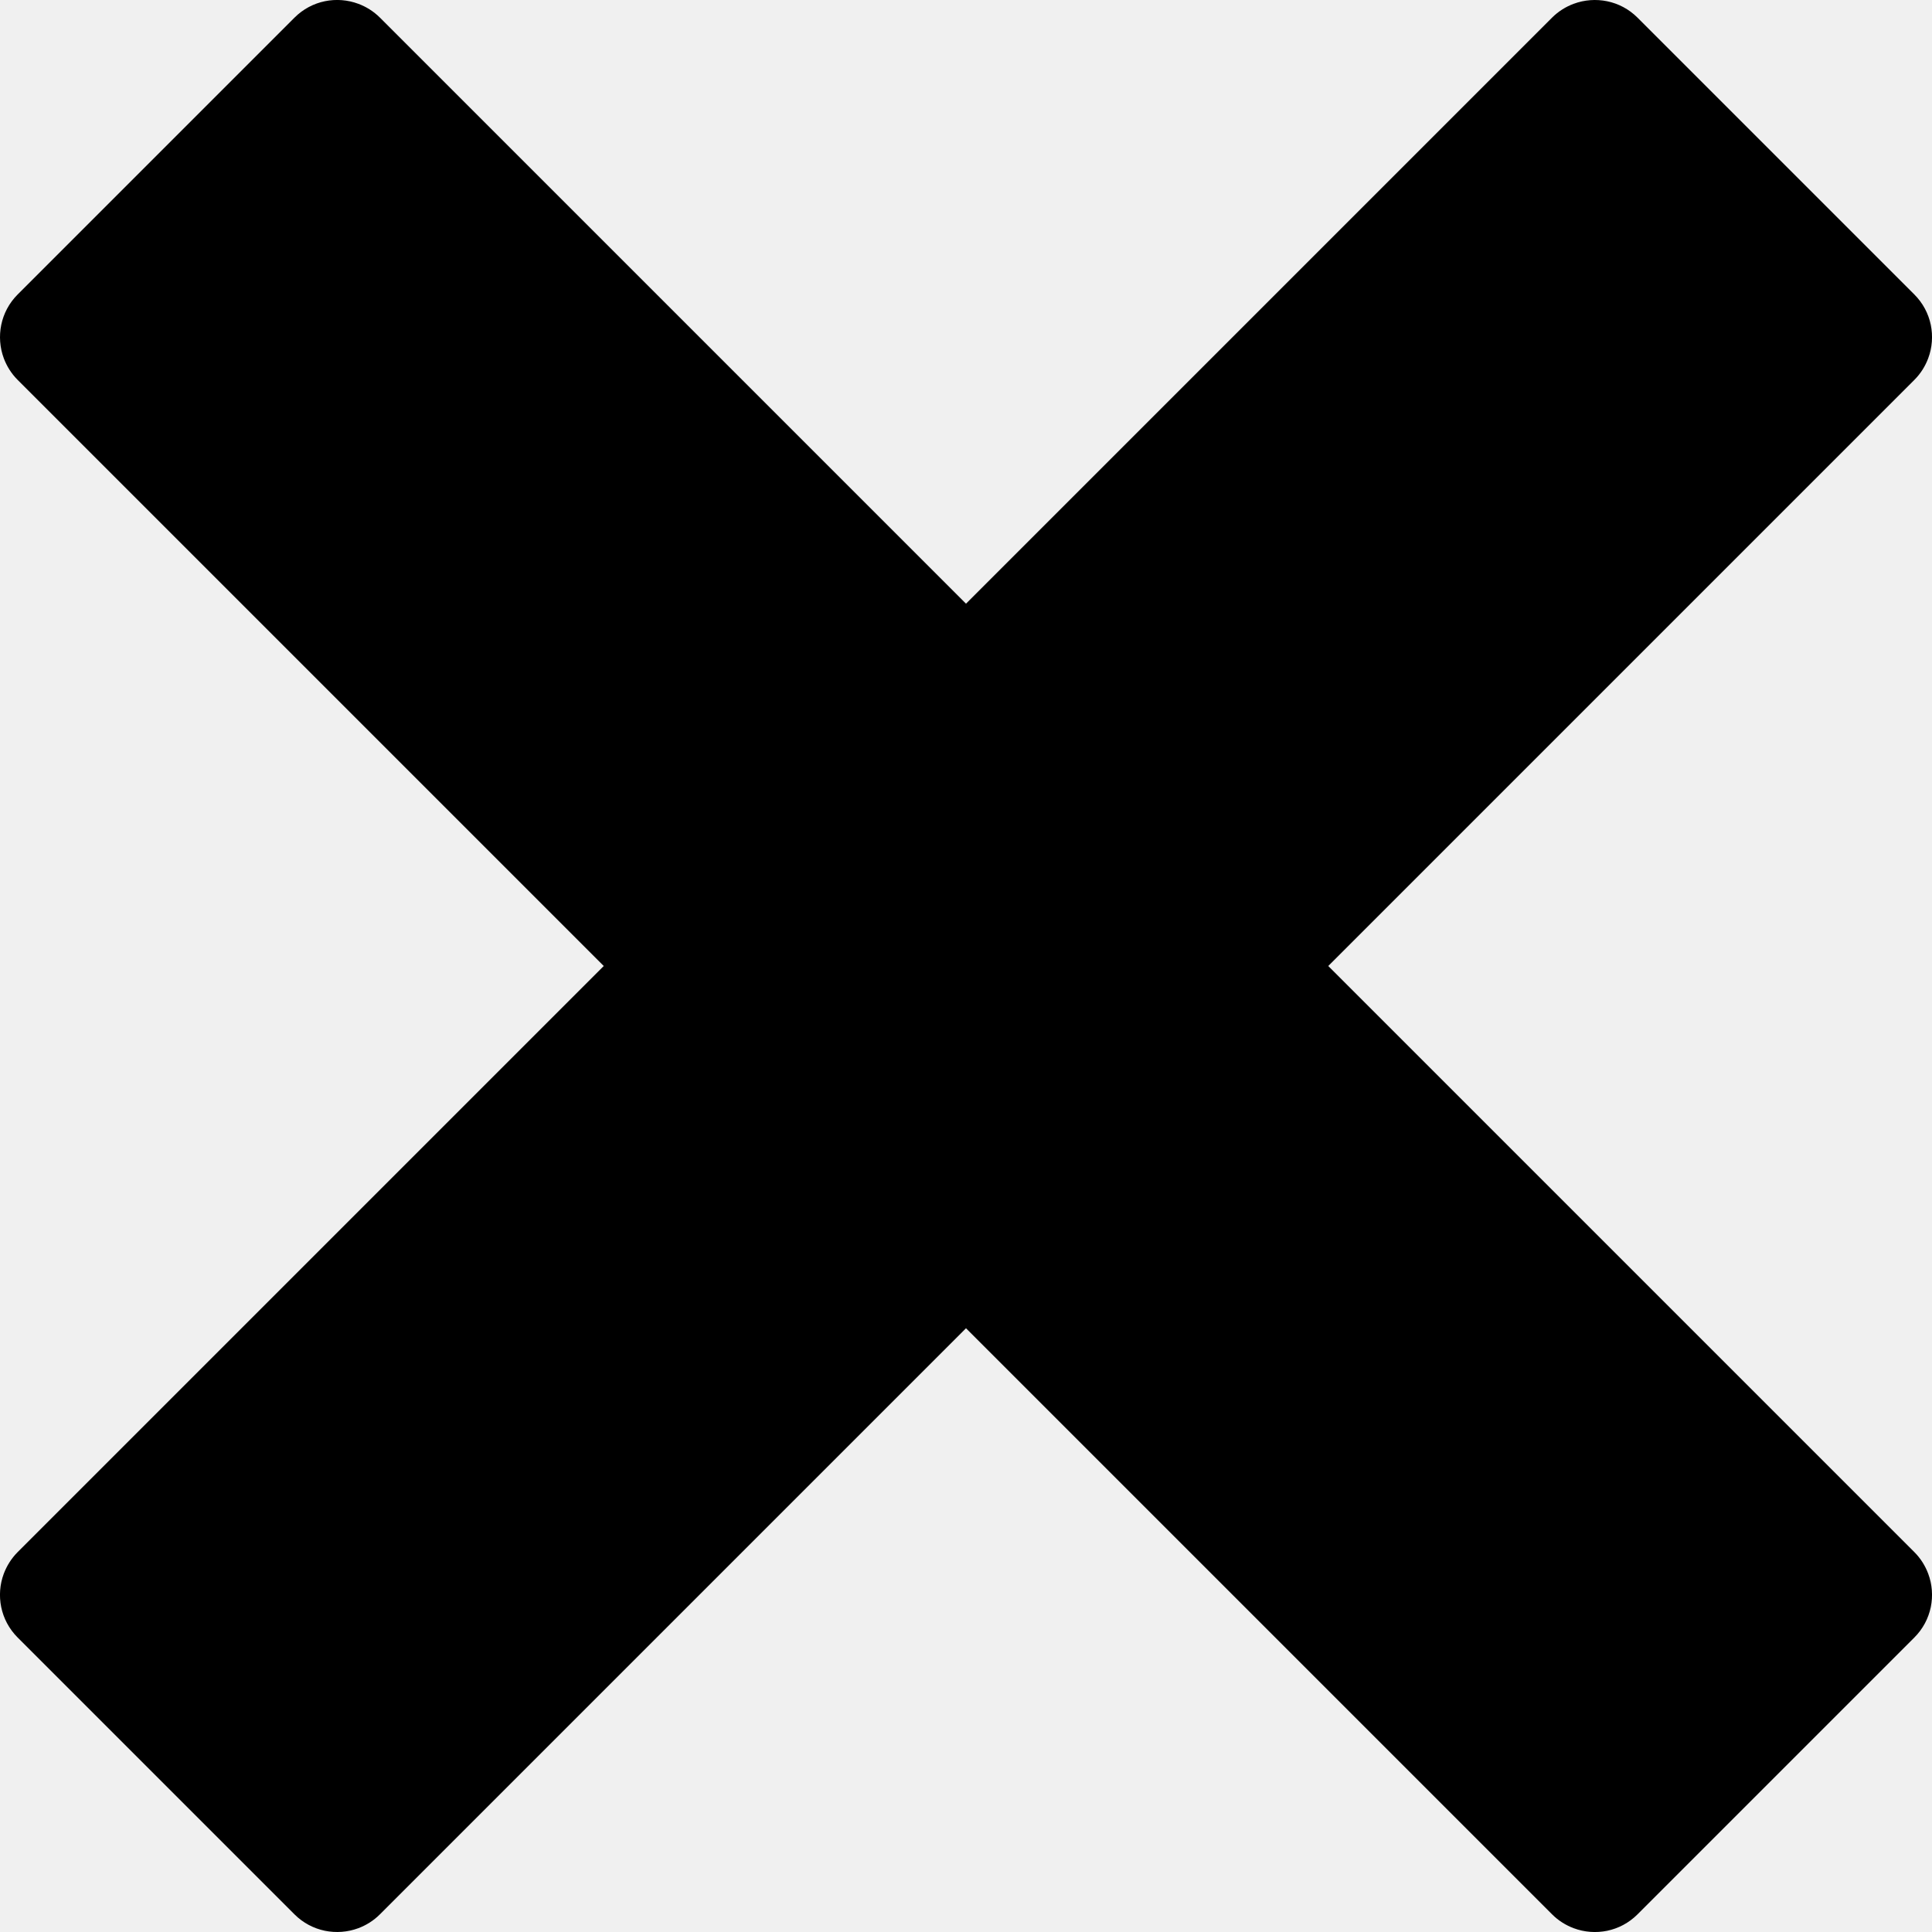
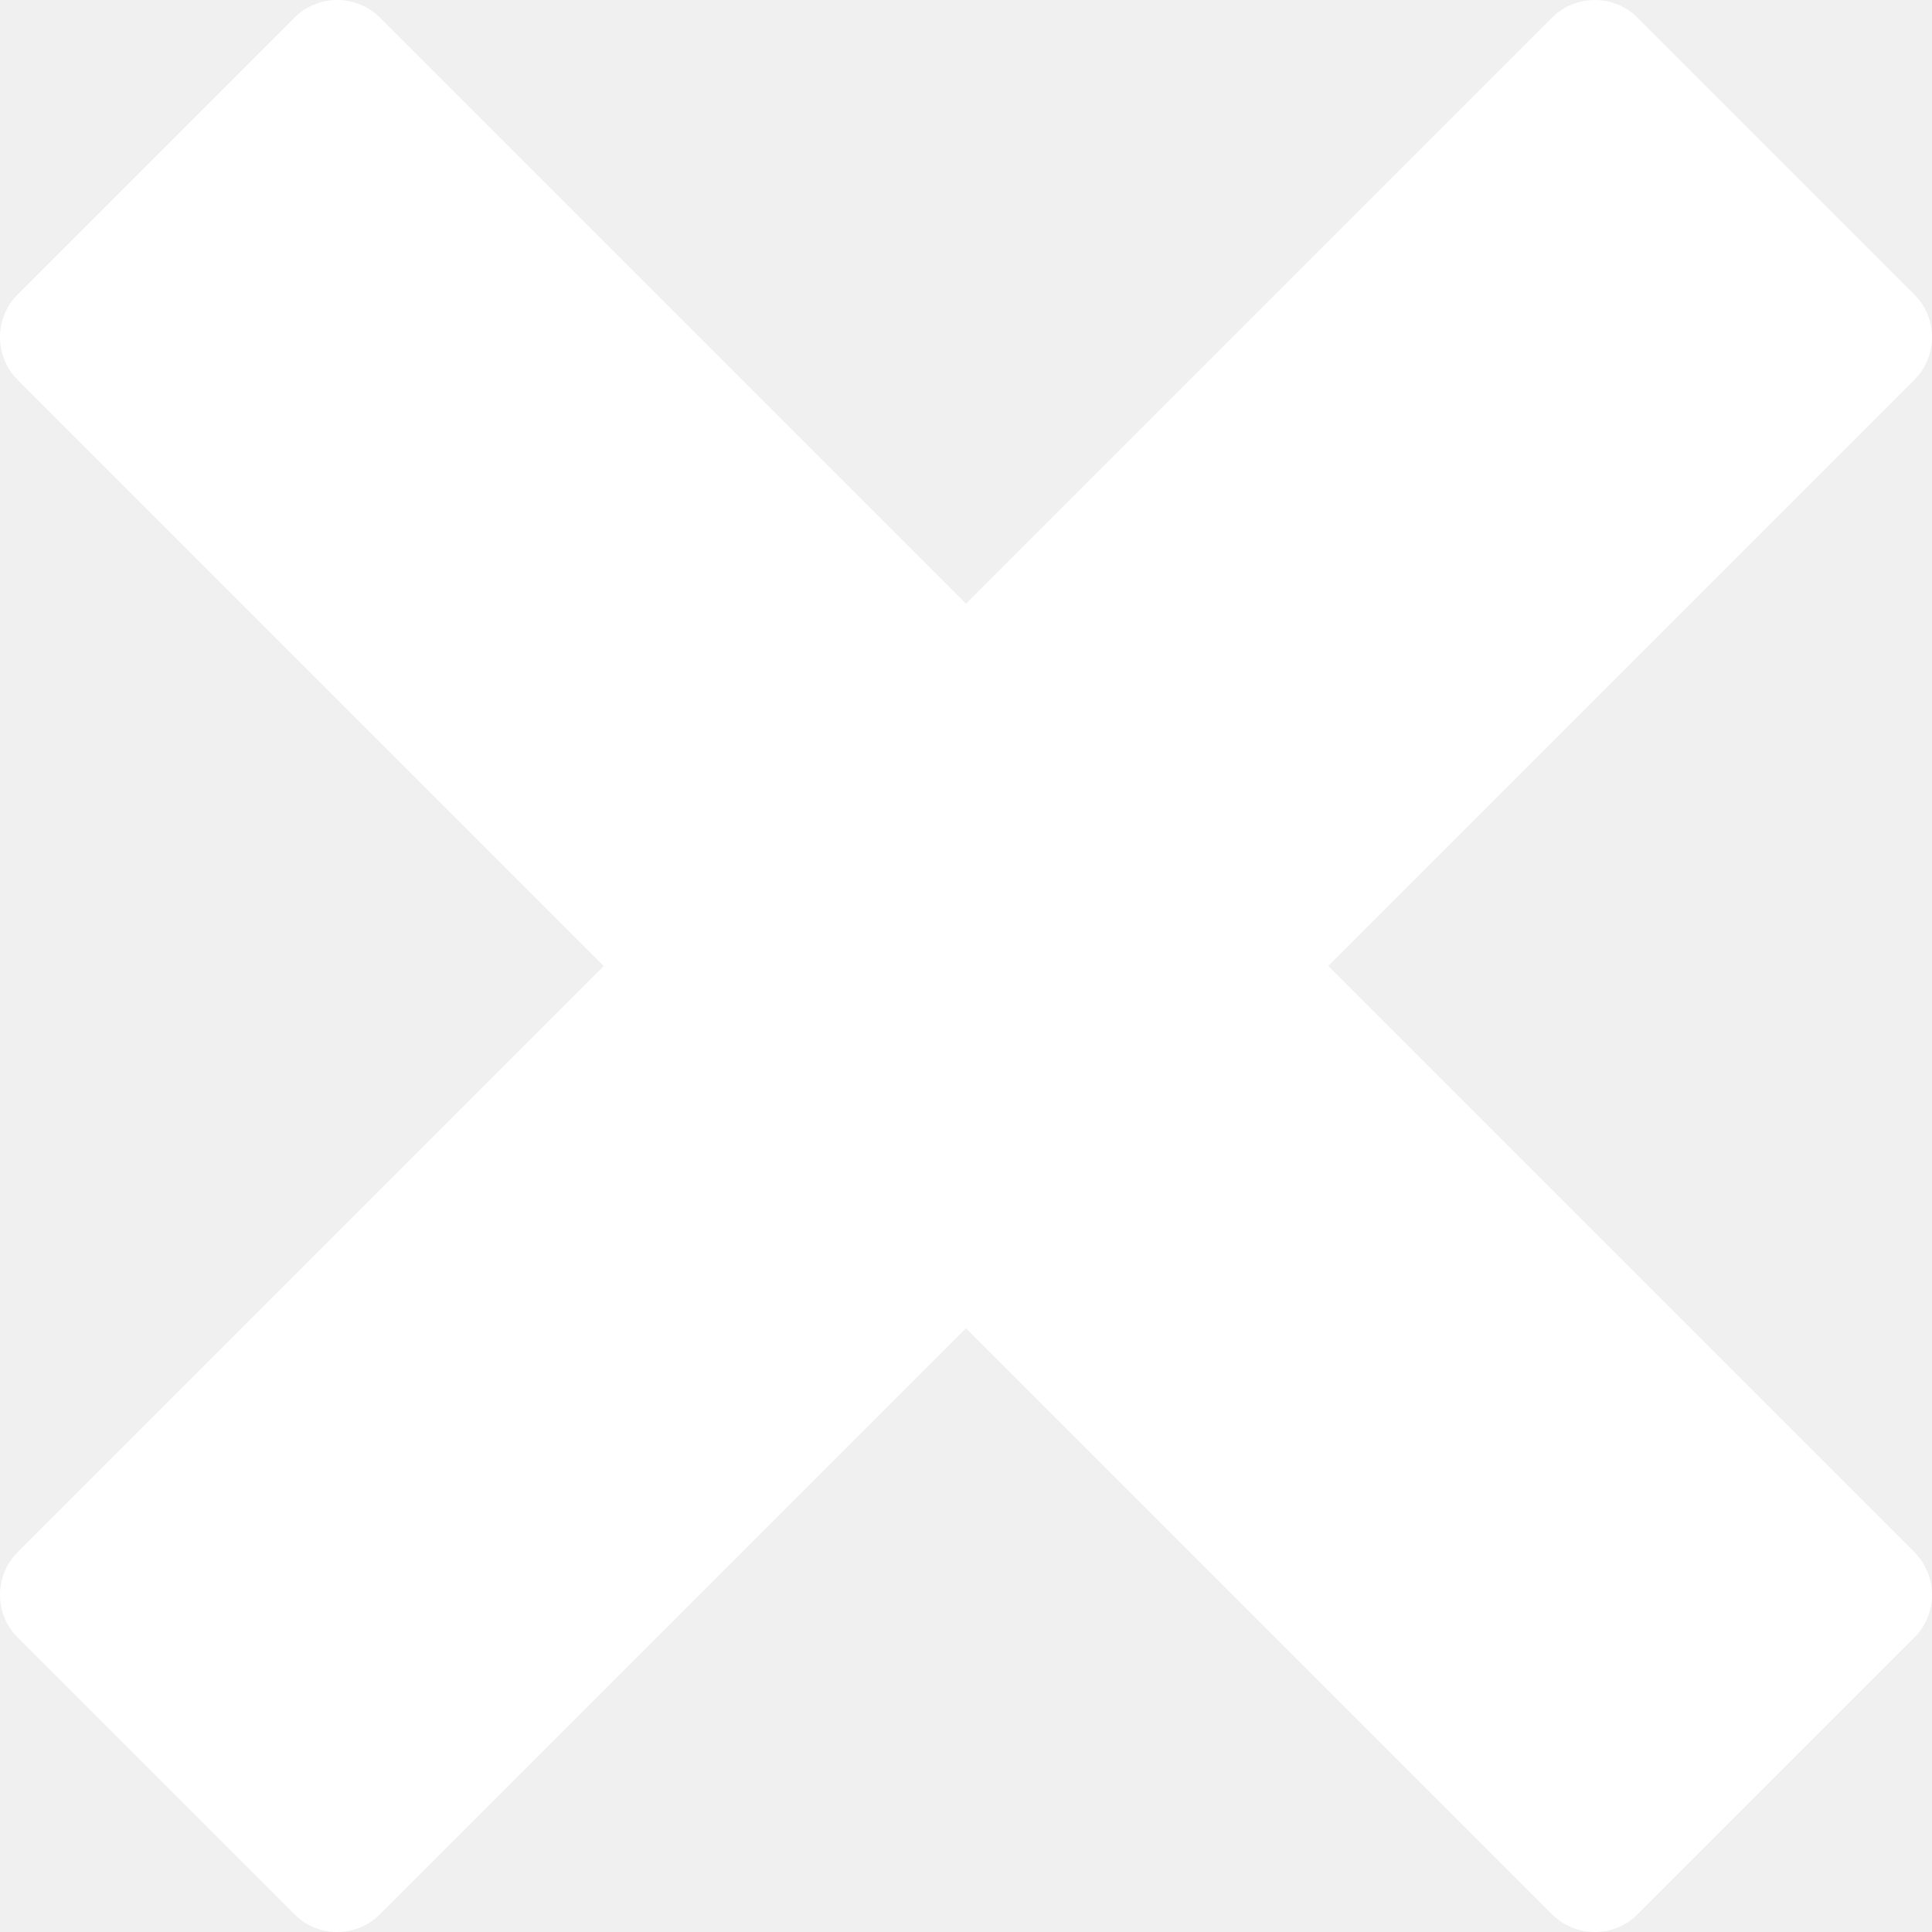
- <svg xmlns="http://www.w3.org/2000/svg" version="1.1" width="32" height="32" viewBox="0 0 32 32">
-   <path d="M31.708 25.708c-0-0-0-0-0-0l-9.708-9.708 9.708-9.708c0-0 0-0 0-0 0.105-0.105 0.18-0.227 0.229-0.357 0.133-0.356 0.057-0.771-0.229-1.057l-4.586-4.586c-0.286-0.286-0.702-0.361-1.057-0.229-0.13 0.048-0.252 0.124-0.357 0.228 0 0-0 0-0 0l-9.708 9.708-9.708-9.708c-0-0-0-0-0-0-0.105-0.104-0.227-0.18-0.357-0.228-0.356-0.133-0.771-0.057-1.057 0.229l-4.586 4.586c-0.286 0.286-0.361 0.702-0.229 1.057 0.049 0.13 0.124 0.252 0.229 0.357 0 0 0 0 0 0l9.708 9.708-9.708 9.708c-0 0-0 0-0 0-0.104 0.105-0.18 0.227-0.229 0.357-0.133 0.355-0.057 0.771 0.229 1.057l4.586 4.586c0.286 0.286 0.702 0.361 1.057 0.229 0.13-0.049 0.252-0.124 0.357-0.229 0-0 0-0 0-0l9.708-9.708 9.708 9.708c0 0 0 0 0 0 0.105 0.105 0.227 0.18 0.357 0.229 0.356 0.133 0.771 0.057 1.057-0.229l4.586-4.586c0.286-0.286 0.362-0.702 0.229-1.057-0.049-0.13-0.124-0.252-0.229-0.357z" />
+ <svg xmlns="http://www.w3.org/2000/svg" version="1.1" width="15" height="15" viewBox="0 0 32 32">
+   <path fill="#ffffff" d="M31.708 25.708c-0-0-0-0-0-0l-9.708-9.708 9.708-9.708c0-0 0-0 0-0 0.105-0.105 0.18-0.227 0.229-0.357 0.133-0.356 0.057-0.771-0.229-1.057l-4.586-4.586c-0.286-0.286-0.702-0.361-1.057-0.229-0.13 0.048-0.252 0.124-0.357 0.228 0 0-0 0-0 0l-9.708 9.708-9.708-9.708c-0-0-0-0-0-0-0.105-0.104-0.227-0.18-0.357-0.228-0.356-0.133-0.771-0.057-1.057 0.229l-4.586 4.586c-0.286 0.286-0.361 0.702-0.229 1.057 0.049 0.13 0.124 0.252 0.229 0.357 0 0 0 0 0 0l9.708 9.708-9.708 9.708c-0 0-0 0-0 0-0.104 0.105-0.18 0.227-0.229 0.357-0.133 0.355-0.057 0.771 0.229 1.057l4.586 4.586c0.286 0.286 0.702 0.361 1.057 0.229 0.13-0.049 0.252-0.124 0.357-0.229 0-0 0-0 0-0l9.708-9.708 9.708 9.708c0 0 0 0 0 0 0.105 0.105 0.227 0.18 0.357 0.229 0.356 0.133 0.771 0.057 1.057-0.229l4.586-4.586c0.286-0.286 0.362-0.702 0.229-1.057-0.049-0.13-0.124-0.252-0.229-0.357z" />
</svg>
